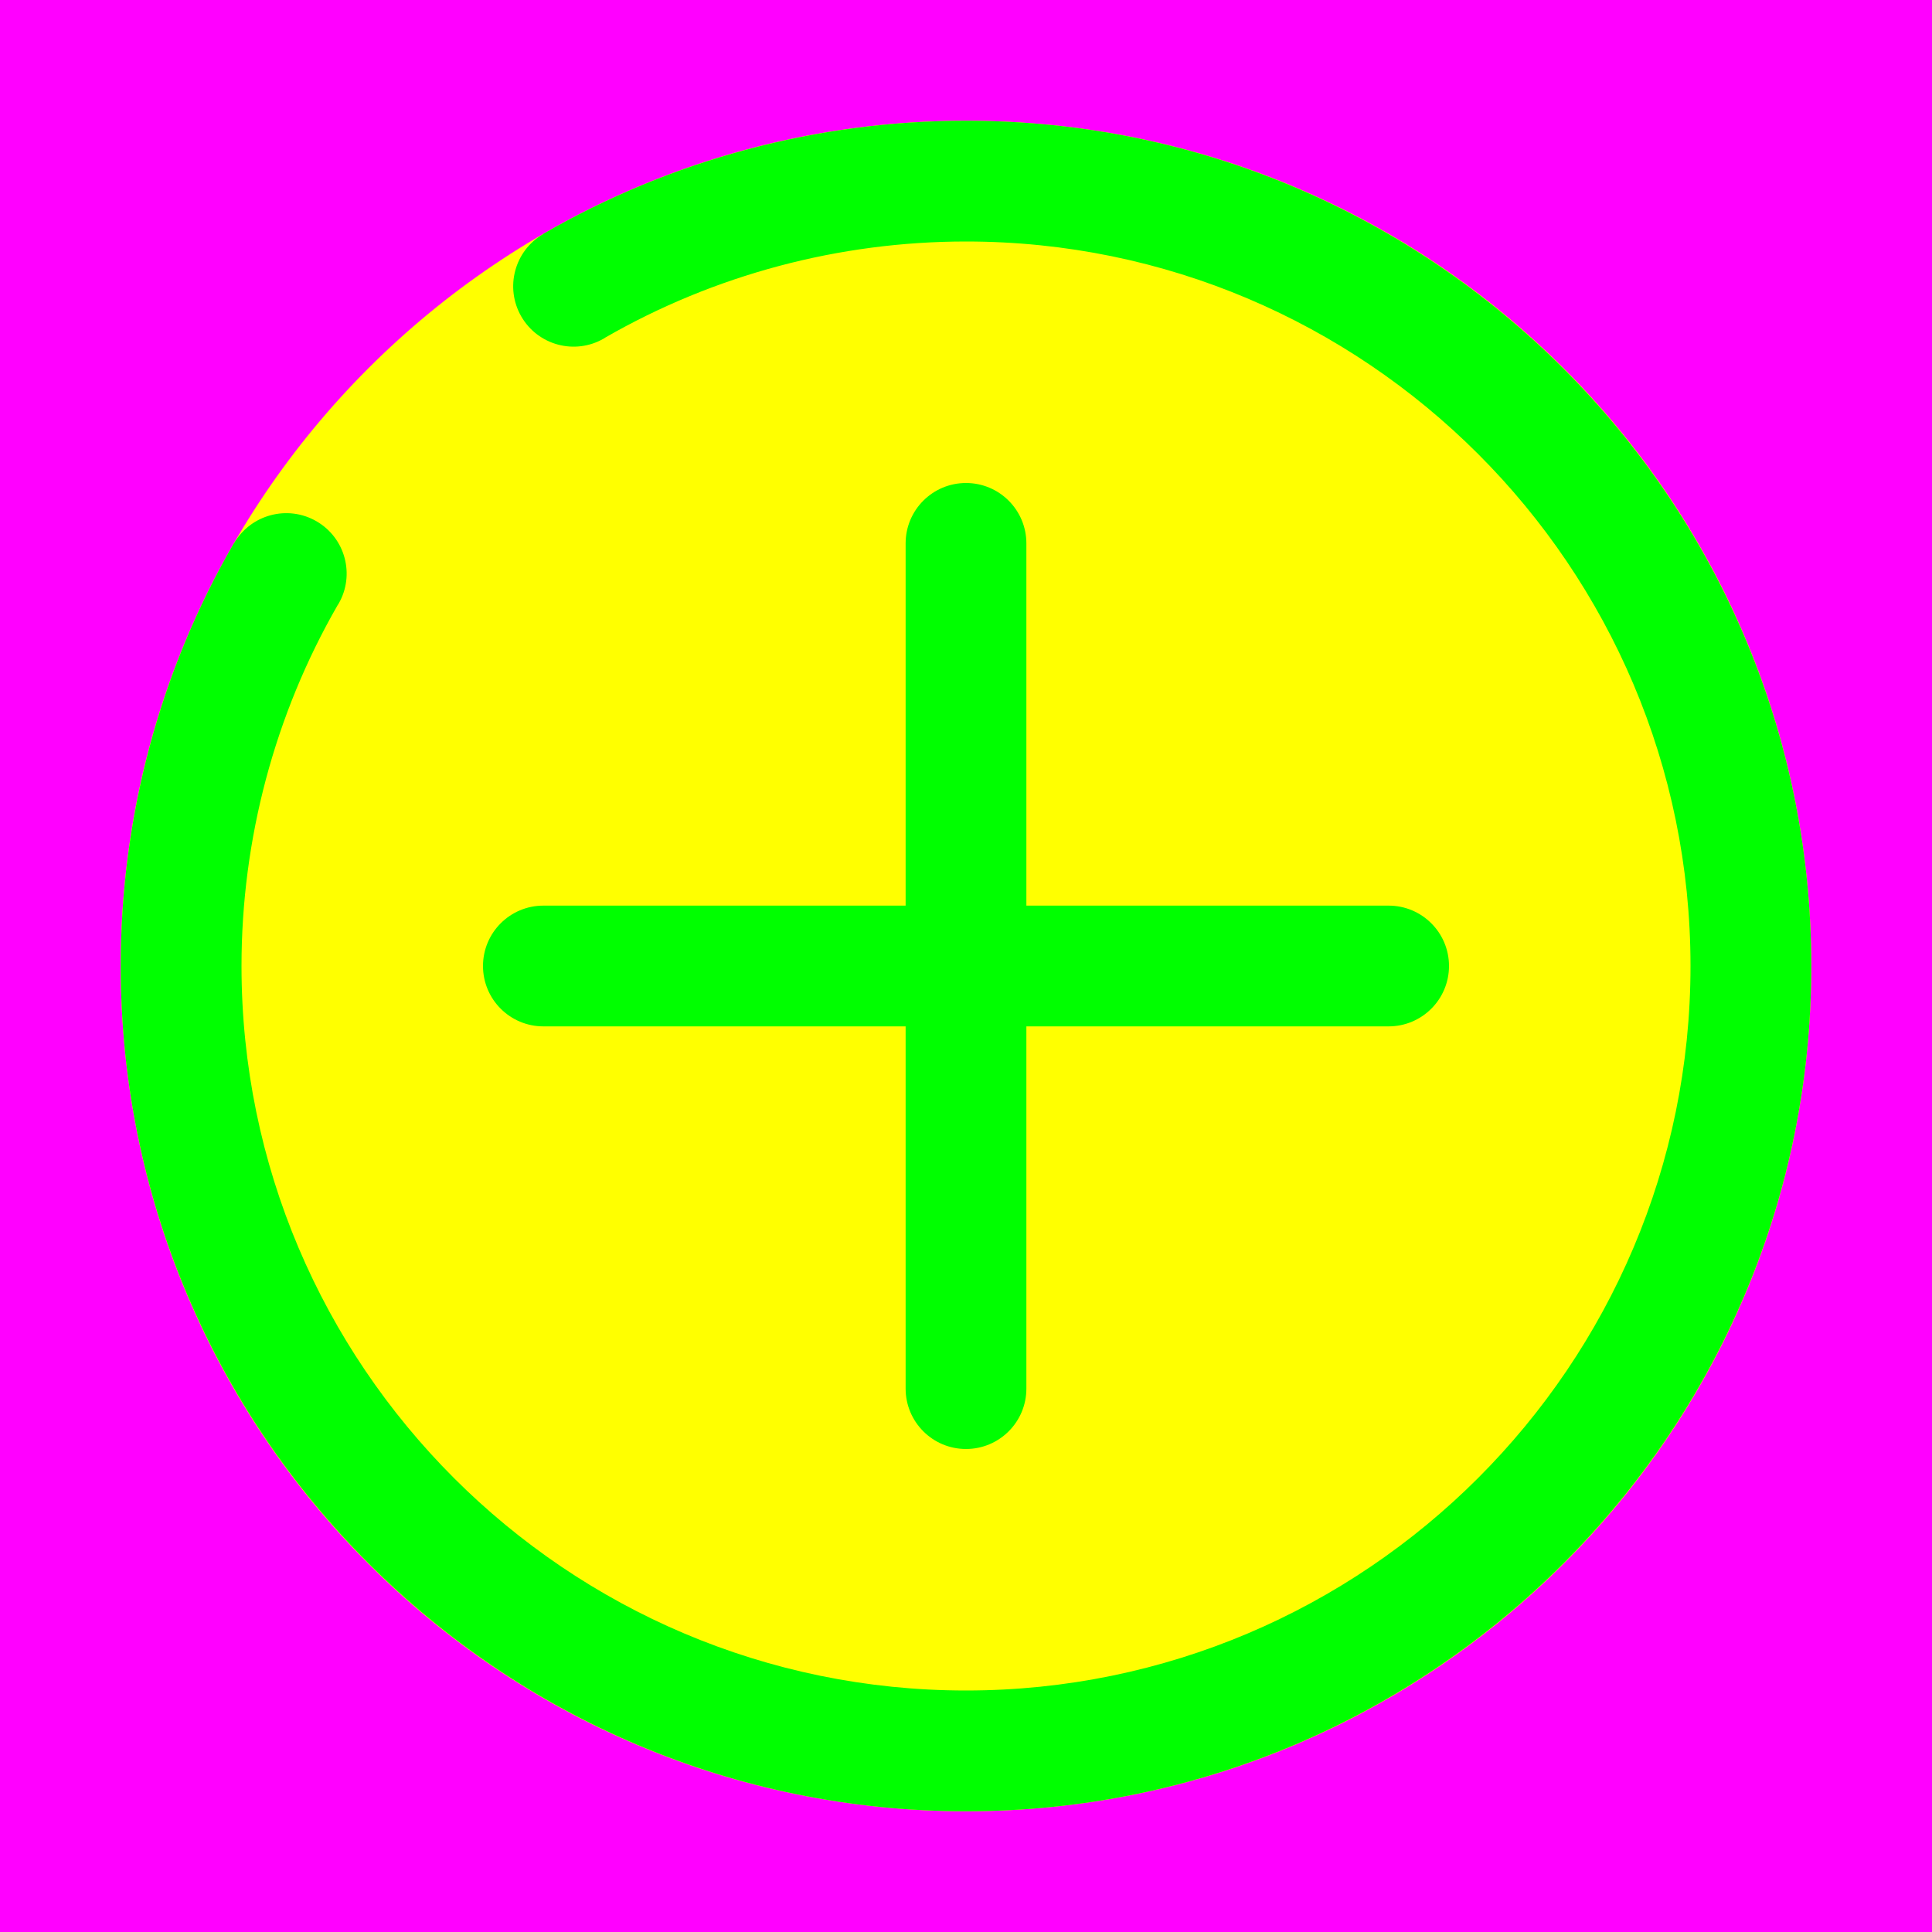
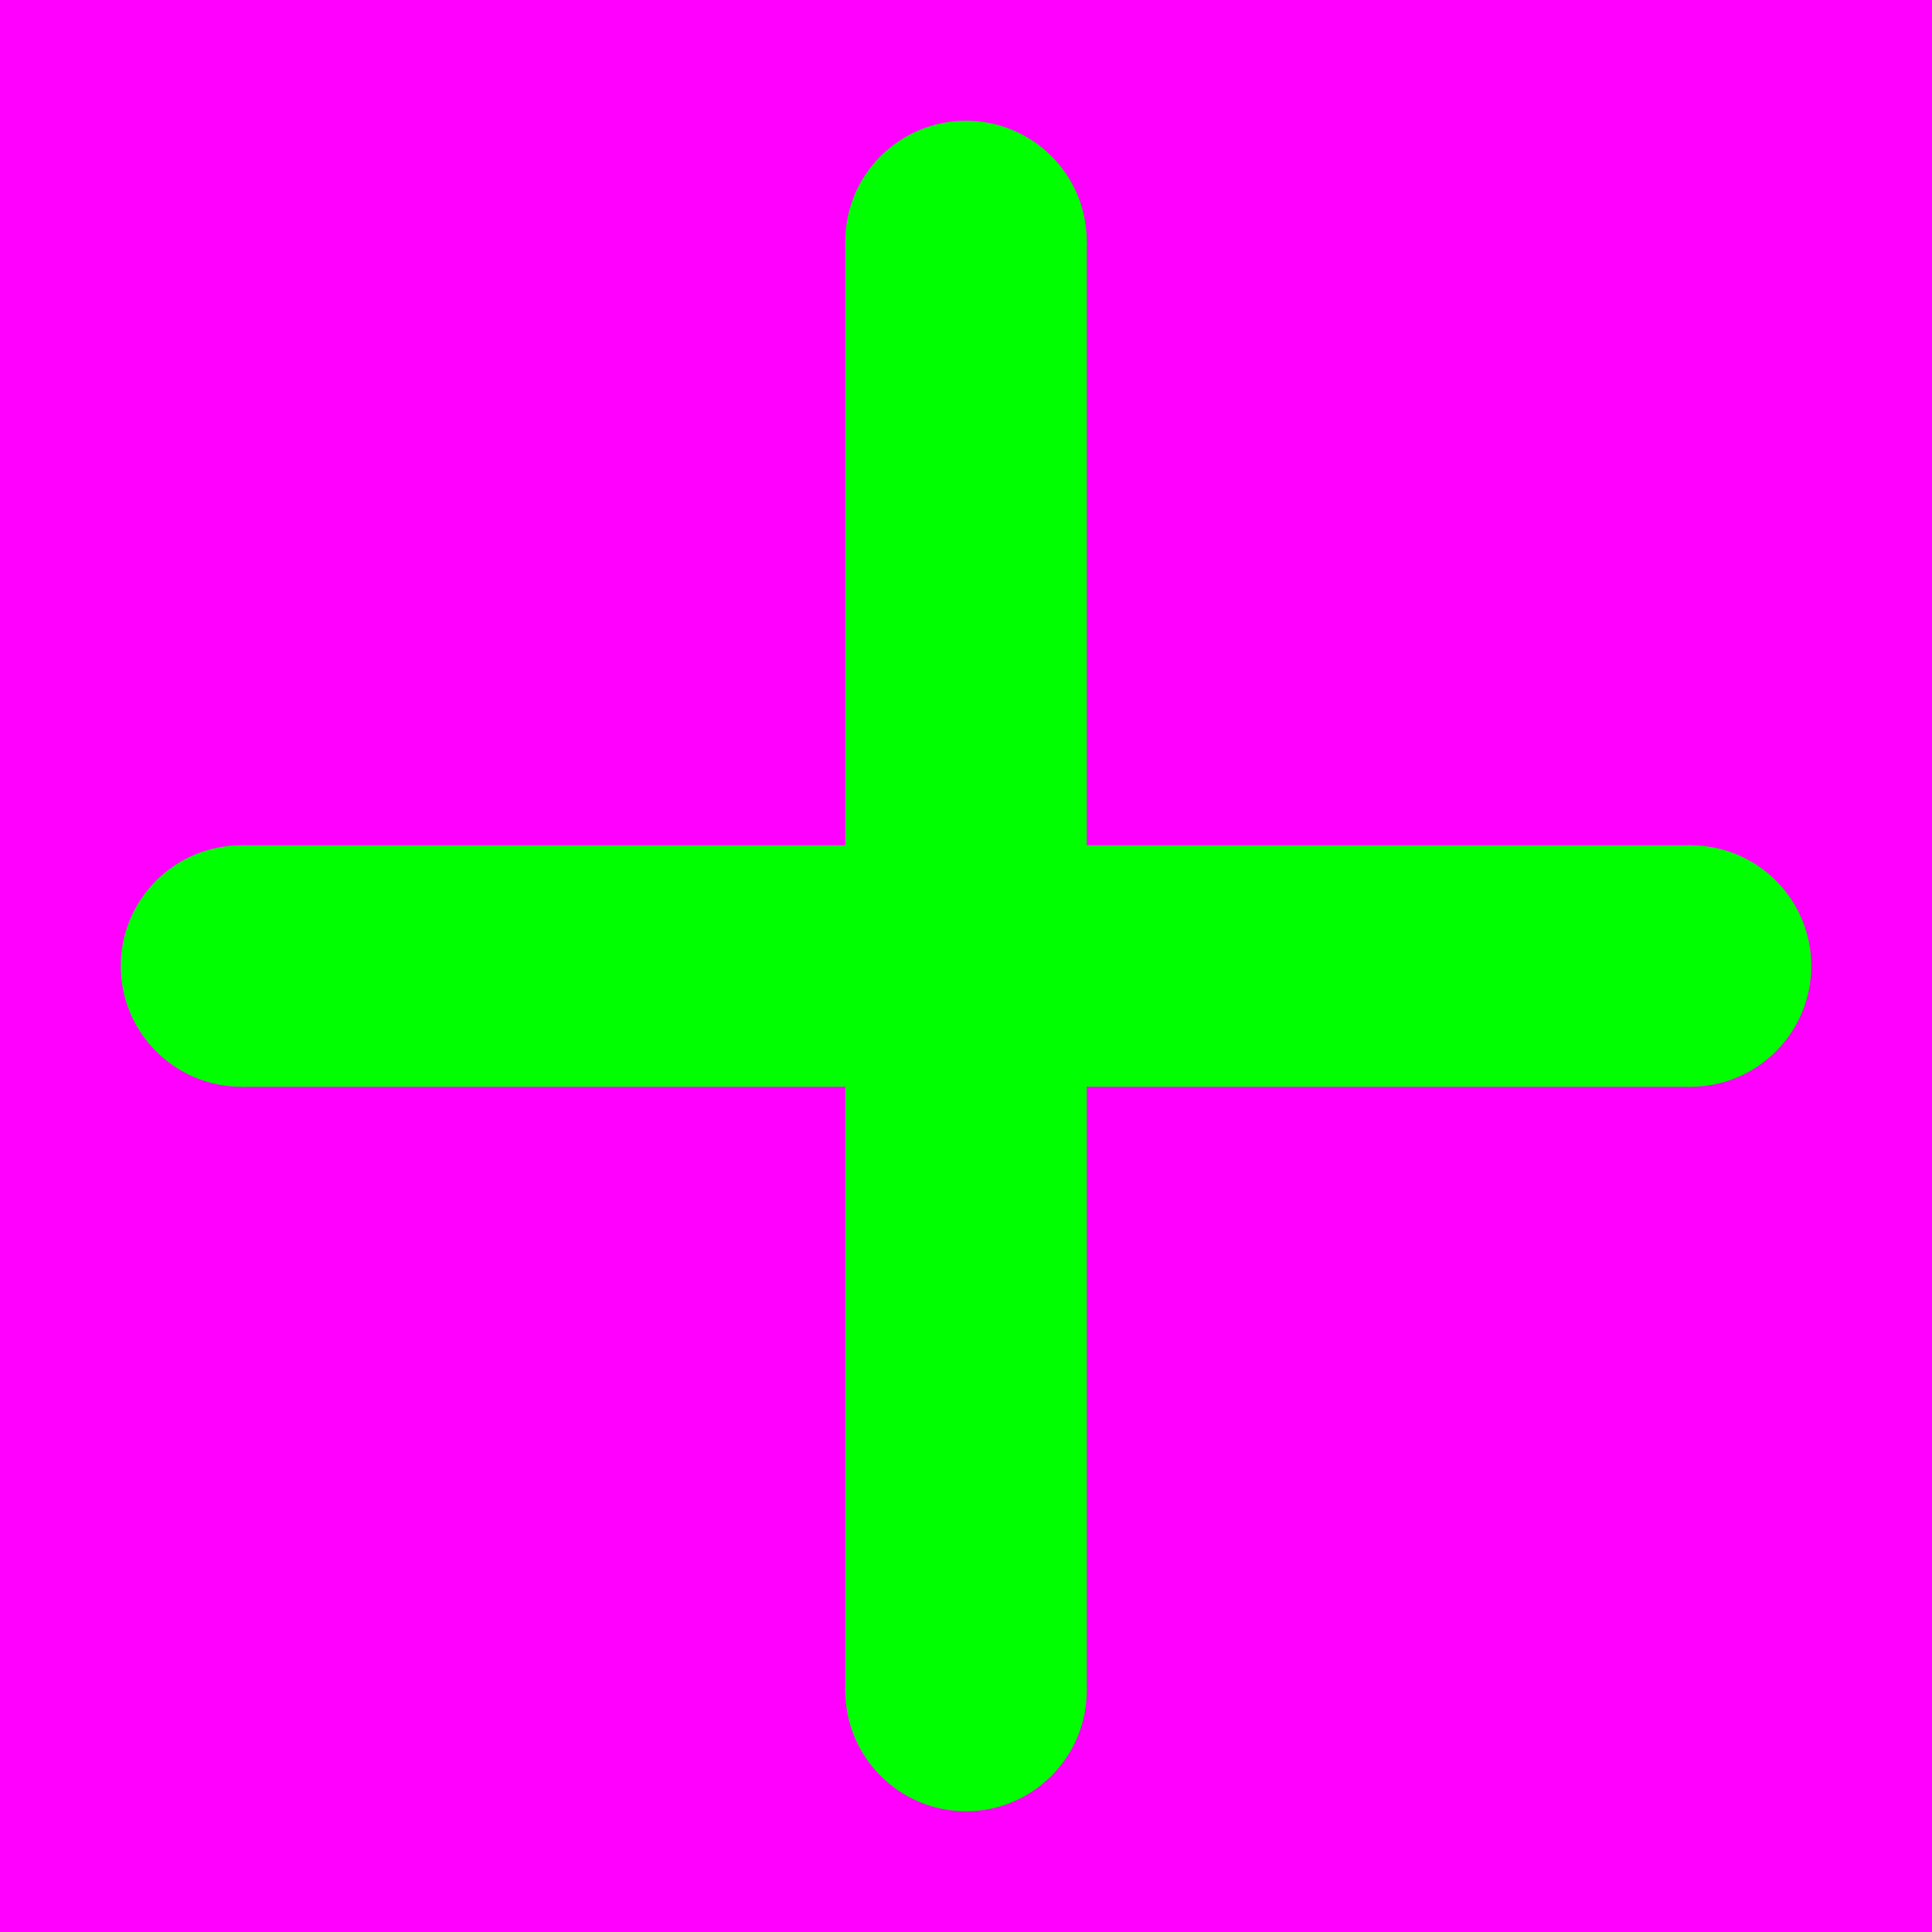
<svg xmlns="http://www.w3.org/2000/svg" version="1.1" x="0px" y="0px" width="256px" height="256px" viewBox="-1603 1497 256 256" enable-background="new -1603 1497 256 256" xml:space="preserve">
-   <g id="Ebene_2" display="none">
-     <g display="inline">
-       <rect x="-1603" y="1497" opacity="0.5" fill="#8E3939" width="16" height="16" />
-       <rect x="-1587" y="1513" opacity="0.5" fill="#8E3939" width="16" height="16" />
-       <rect x="-1571" y="1529" opacity="0.5" fill="#8E3939" width="16" height="16" />
-       <rect x="-1555" y="1545" opacity="0.5" fill="#8E3939" width="16" height="16" />
-       <rect x="-1539" y="1561" opacity="0.5" fill="#8E3939" width="16" height="16" />
-       <rect x="-1523" y="1577" opacity="0.5" fill="#8E3939" width="16" height="16" />
-       <rect x="-1507" y="1593" opacity="0.5" fill="#8E3939" width="16" height="16" />
-       <rect x="-1491" y="1609" opacity="0.5" fill="#8E3939" width="16" height="16" />
-       <rect x="-1475" y="1625" opacity="0.5" fill="#8E3939" width="16" height="16" />
-       <rect x="-1459" y="1641" opacity="0.5" fill="#8E3939" width="16" height="16" />
-       <rect x="-1443" y="1657" opacity="0.5" fill="#8E3939" width="16" height="16" />
-       <rect x="-1427" y="1673" opacity="0.5" fill="#8E3939" width="16" height="16" />
-       <rect x="-1411" y="1689" opacity="0.5" fill="#8E3939" width="16" height="16" />
-       <rect x="-1395" y="1705" opacity="0.5" fill="#8E3939" width="16" height="16" />
-       <rect x="-1379" y="1721" opacity="0.5" fill="#8E3939" width="16" height="16" />
-       <rect x="-1363" y="1737" opacity="0.5" fill="#8E3939" width="16" height="16" />
-     </g>
+   <g id="Hilfslinien">
+ </g>
+   <g id="back">
+     <rect x="-1603" y="1497" fill="#FF00FF" width="256" height="256" />
  </g>
-   <g id="Hilfslinien">
-     <rect x="-1603" y="1402.157" fill="none" width="256.847" height="80.226" />
-     <text transform="matrix(1 0 0 1 -1603 1410.677)">
-       <tspan x="0" y="0" font-family="'MyriadPro-Regular'" font-size="12">16 =</tspan>
-       <tspan x="22.007" y="0" font-family="'MyriadPro-Regular'" font-size="12" letter-spacing="11">	</tspan>
-       <tspan x="36" y="0" font-family="'MyriadPro-Regular'" font-size="12">1</tspan>
-       <tspan x="42.156" y="0" font-family="'MyriadPro-Regular'" font-size="12" letter-spacing="27">	</tspan>
-       <tspan x="72" y="0" font-family="'MyriadPro-Regular'" font-size="12">2</tspan>
-       <tspan x="78.156" y="0" font-family="'MyriadPro-Regular'" font-size="12" letter-spacing="27">	</tspan>
-       <tspan x="108" y="0" font-family="'MyriadPro-Regular'" font-size="12">4</tspan>
-       <tspan x="0" y="14.4" font-family="'MyriadPro-Regular'" font-size="12">32 = </tspan>
-       <tspan x="24.551" y="14.4" font-family="'MyriadPro-Regular'" font-size="12" letter-spacing="8">	</tspan>
-       <tspan x="36" y="14.4" font-family="'MyriadPro-Regular'" font-size="12">2</tspan>
-       <tspan x="42.156" y="14.4" font-family="'MyriadPro-Regular'" font-size="12" letter-spacing="27">	</tspan>
-       <tspan x="72" y="14.4" font-family="'MyriadPro-Regular'" font-size="12">4</tspan>
-       <tspan x="78.156" y="14.4" font-family="'MyriadPro-Regular'" font-size="12" letter-spacing="27">	</tspan>
-       <tspan x="108" y="14.4" font-family="'MyriadPro-Regular'" font-size="12">8</tspan>
-       <tspan x="0" y="28.801" font-family="'MyriadPro-Regular'" font-size="12">64 = </tspan>
-       <tspan x="24.551" y="28.801" font-family="'MyriadPro-Regular'" font-size="12" letter-spacing="8">	</tspan>
-       <tspan x="36" y="28.801" font-family="'MyriadPro-Regular'" font-size="12">4</tspan>
-       <tspan x="42.156" y="28.801" font-family="'MyriadPro-Regular'" font-size="12" letter-spacing="27">	</tspan>
-       <tspan x="72" y="28.801" font-family="'MyriadPro-Regular'" font-size="12">8</tspan>
-       <tspan x="78.156" y="28.801" font-family="'MyriadPro-Regular'" font-size="12" letter-spacing="27">	</tspan>
-       <tspan x="108" y="28.801" font-family="'MyriadPro-Regular'" font-size="12">16</tspan>
-       <tspan x="0" y="43.2" font-family="'MyriadPro-Regular'" font-size="12">128 = </tspan>
-       <tspan x="30.707" y="43.2" font-family="'MyriadPro-Regular'" font-size="12" letter-spacing="2">	</tspan>
-       <tspan x="36" y="43.2" font-family="'MyriadPro-Regular'" font-size="12">8</tspan>
-       <tspan x="42.156" y="43.2" font-family="'MyriadPro-Regular'" font-size="12" letter-spacing="27">	</tspan>
-       <tspan x="72" y="43.2" font-family="'MyriadPro-Regular'" font-size="12">16</tspan>
-       <tspan x="84.312" y="43.2" font-family="'MyriadPro-Regular'" font-size="12" letter-spacing="21">	</tspan>
-       <tspan x="108" y="43.2" font-family="'MyriadPro-Regular'" font-size="12">32</tspan>
-       <tspan x="120.311" y="43.2" font-family="'MyriadPro-Regular'" font-size="12" letter-spacing="21">	</tspan>
-       <tspan x="0" y="57.601" font-family="'MyriadPro-Regular'" font-size="12">256 = </tspan>
-       <tspan x="30.707" y="57.601" font-family="'MyriadPro-Regular'" font-size="12" letter-spacing="2">	</tspan>
-       <tspan x="36" y="57.601" font-family="'MyriadPro-Regular'" font-size="12">16</tspan>
-       <tspan x="48.312" y="57.601" font-family="'MyriadPro-Regular'" font-size="12" letter-spacing="21">	</tspan>
-       <tspan x="72" y="57.601" font-family="'MyriadPro-Regular'" font-size="12">32</tspan>
-       <tspan x="84.311" y="57.601" font-family="'MyriadPro-Regular'" font-size="12" letter-spacing="21">	</tspan>
-       <tspan x="108" y="57.601" font-family="'MyriadPro-Regular'" font-size="12">64</tspan>
-     </text>
-   </g>
-   <g id="plus_x2F_minus_ohne_Rand">
-     <rect x="-1603" y="1497" fill="#FF00FF" width="256" height="256" />
-     <circle fill="#FFFF00" cx="-1475" cy="1625" r="112" />
-   </g>
-   <g id="plus_x2F_minus_mit_Rand_16_px">
-     <path fill="#00FF00" d="M-1475,1513c-19.691,0-39.061,5.185-56.014,14.993l0.009,0.016c-3.822,2.209-5.13,7.1-2.923,10.923   c2.209,3.826,7.104,5.138,10.929,2.93c0.075-0.043,0.142-0.094,0.214-0.139c14.47-8.322,30.987-12.723,47.786-12.723   c52.934,0,96,43.064,96,95.998c0,52.936-43.065,96.002-96,96.002c-52.935,0-96-43.066-96-96.002c0-16.799,4.4-33.313,12.719-47.78   c0.046-0.074,0.098-0.143,0.142-0.219c2.208-3.825,0.897-8.719-2.929-10.929c-3.824-2.209-8.713-0.898-10.923,2.921l-0.015-0.009   c-9.809,16.952-14.994,36.322-14.994,56.016c0,61.758,50.243,112.002,112,112.002c61.757,0,112-50.244,112-112.002   C-1363,1563.242-1413.243,1513-1475,1513z" />
-     <path fill="#00FF00" d="M-1411,1625c0-4.418-3.582-8-8-8l0,0h-48v-48c0-4.418-3.582-8-8-8s-8,3.582-8,8v48h-48l0,0   c-4.418,0-8,3.582-8,8s3.582,8,8,8l0,0h48v48l0,0c0,4.419,3.583,7.999,8,7.999s8-3.58,8-7.999l0,0v-48h48l0,0   C-1414.582,1633-1411,1629.418-1411,1625z" />
-   </g>
-   <g id="Ebene_5" display="none">
-     <line display="inline" fill="none" stroke="#E3004F" stroke-width="0.25" x1="-1628.6" y1="1471.4" x2="-1321.399" y2="1778.6" />
-     <line display="inline" fill="none" stroke="#E3004F" stroke-width="0.25" x1="-1628.599" y1="1778.6" x2="-1321.4" y2="1471.399" />
-     <line display="inline" fill="none" stroke="#55BDC4" stroke-width="0.25" x1="-1663.121" y1="1516.389" x2="-1286.878" y2="1733.611" />
-     <line display="inline" fill="none" stroke="#55BDC4" stroke-width="0.25" x1="-1583.611" y1="1813.121" x2="-1366.388" y2="1436.879" />
-     <line display="inline" fill="none" stroke="#55BDC4" stroke-width="0.25" x1="-1684.821" y1="1568.779" x2="-1265.178" y2="1681.221" />
-     <line display="inline" fill="none" stroke="#55BDC4" stroke-width="0.25" x1="-1531.22" y1="1834.821" x2="-1418.778" y2="1415.178" />
-     <line display="inline" fill="none" stroke="#E3004F" stroke-width="0.25" x1="-1692.222" y1="1625" x2="-1257.775" y2="1624.999" />
-     <line display="inline" fill="none" stroke="#E3004F" stroke-width="0.25" x1="-1474.999" y1="1842.223" x2="-1475" y2="1407.777" />
-     <line display="inline" fill="none" stroke="#55BDC4" stroke-width="0.25" x1="-1684.82" y1="1681.221" x2="-1265.178" y2="1568.777" />
-     <line display="inline" fill="none" stroke="#55BDC4" stroke-width="0.25" x1="-1418.777" y1="1834.82" x2="-1531.22" y2="1415.178" />
-     <line display="inline" fill="none" stroke="#55BDC4" stroke-width="0.25" x1="-1663.119" y1="1733.61" x2="-1286.878" y2="1516.387" />
-     <line display="inline" fill="none" stroke="#55BDC4" stroke-width="0.25" x1="-1366.386" y1="1813.119" x2="-1583.611" y2="1436.879" />
+   <g id="front">
+     <circle fill="#00FF00" cx="-1379" cy="1624.999" r="16" />
+     <path fill="#00FF00" d="M-1587,1624.998c0-8.832,7.164-15.998,16.001-15.998c8.834,0,15.998,7.165,15.999,16   c0,8.834-7.165,15.999-16,16C-1579.836,1640.998-1587,1633.835-1587,1624.998z" />
+     <rect x="-1571" y="1609" fill="#00FF00" width="192.001" height="32" />
+     <path fill="#00FF00" d="M-1475,1545c-8.835,0.002-15.999-7.162-16-16.002c0.001-8.836,7.166-16,15.998-15.998   c8.835-0.002,16.003,7.162,16.002,15.998C-1459.001,1537.838-1466.165,1545.002-1475,1545z" />
+     <path fill="#00FF00" d="M-1475.002,1737c-8.832,0-15.998-7.164-15.998-16c0-8.834,7.165-15.998,16-16c8.834,0,15.999,7.166,16,16   C-1459.002,1729.836-1466.165,1737-1475.002,1737z" />
+     <rect x="-1491" y="1528.999" fill="#00FF00" width="32" height="192.001" />
  </g>
</svg>
